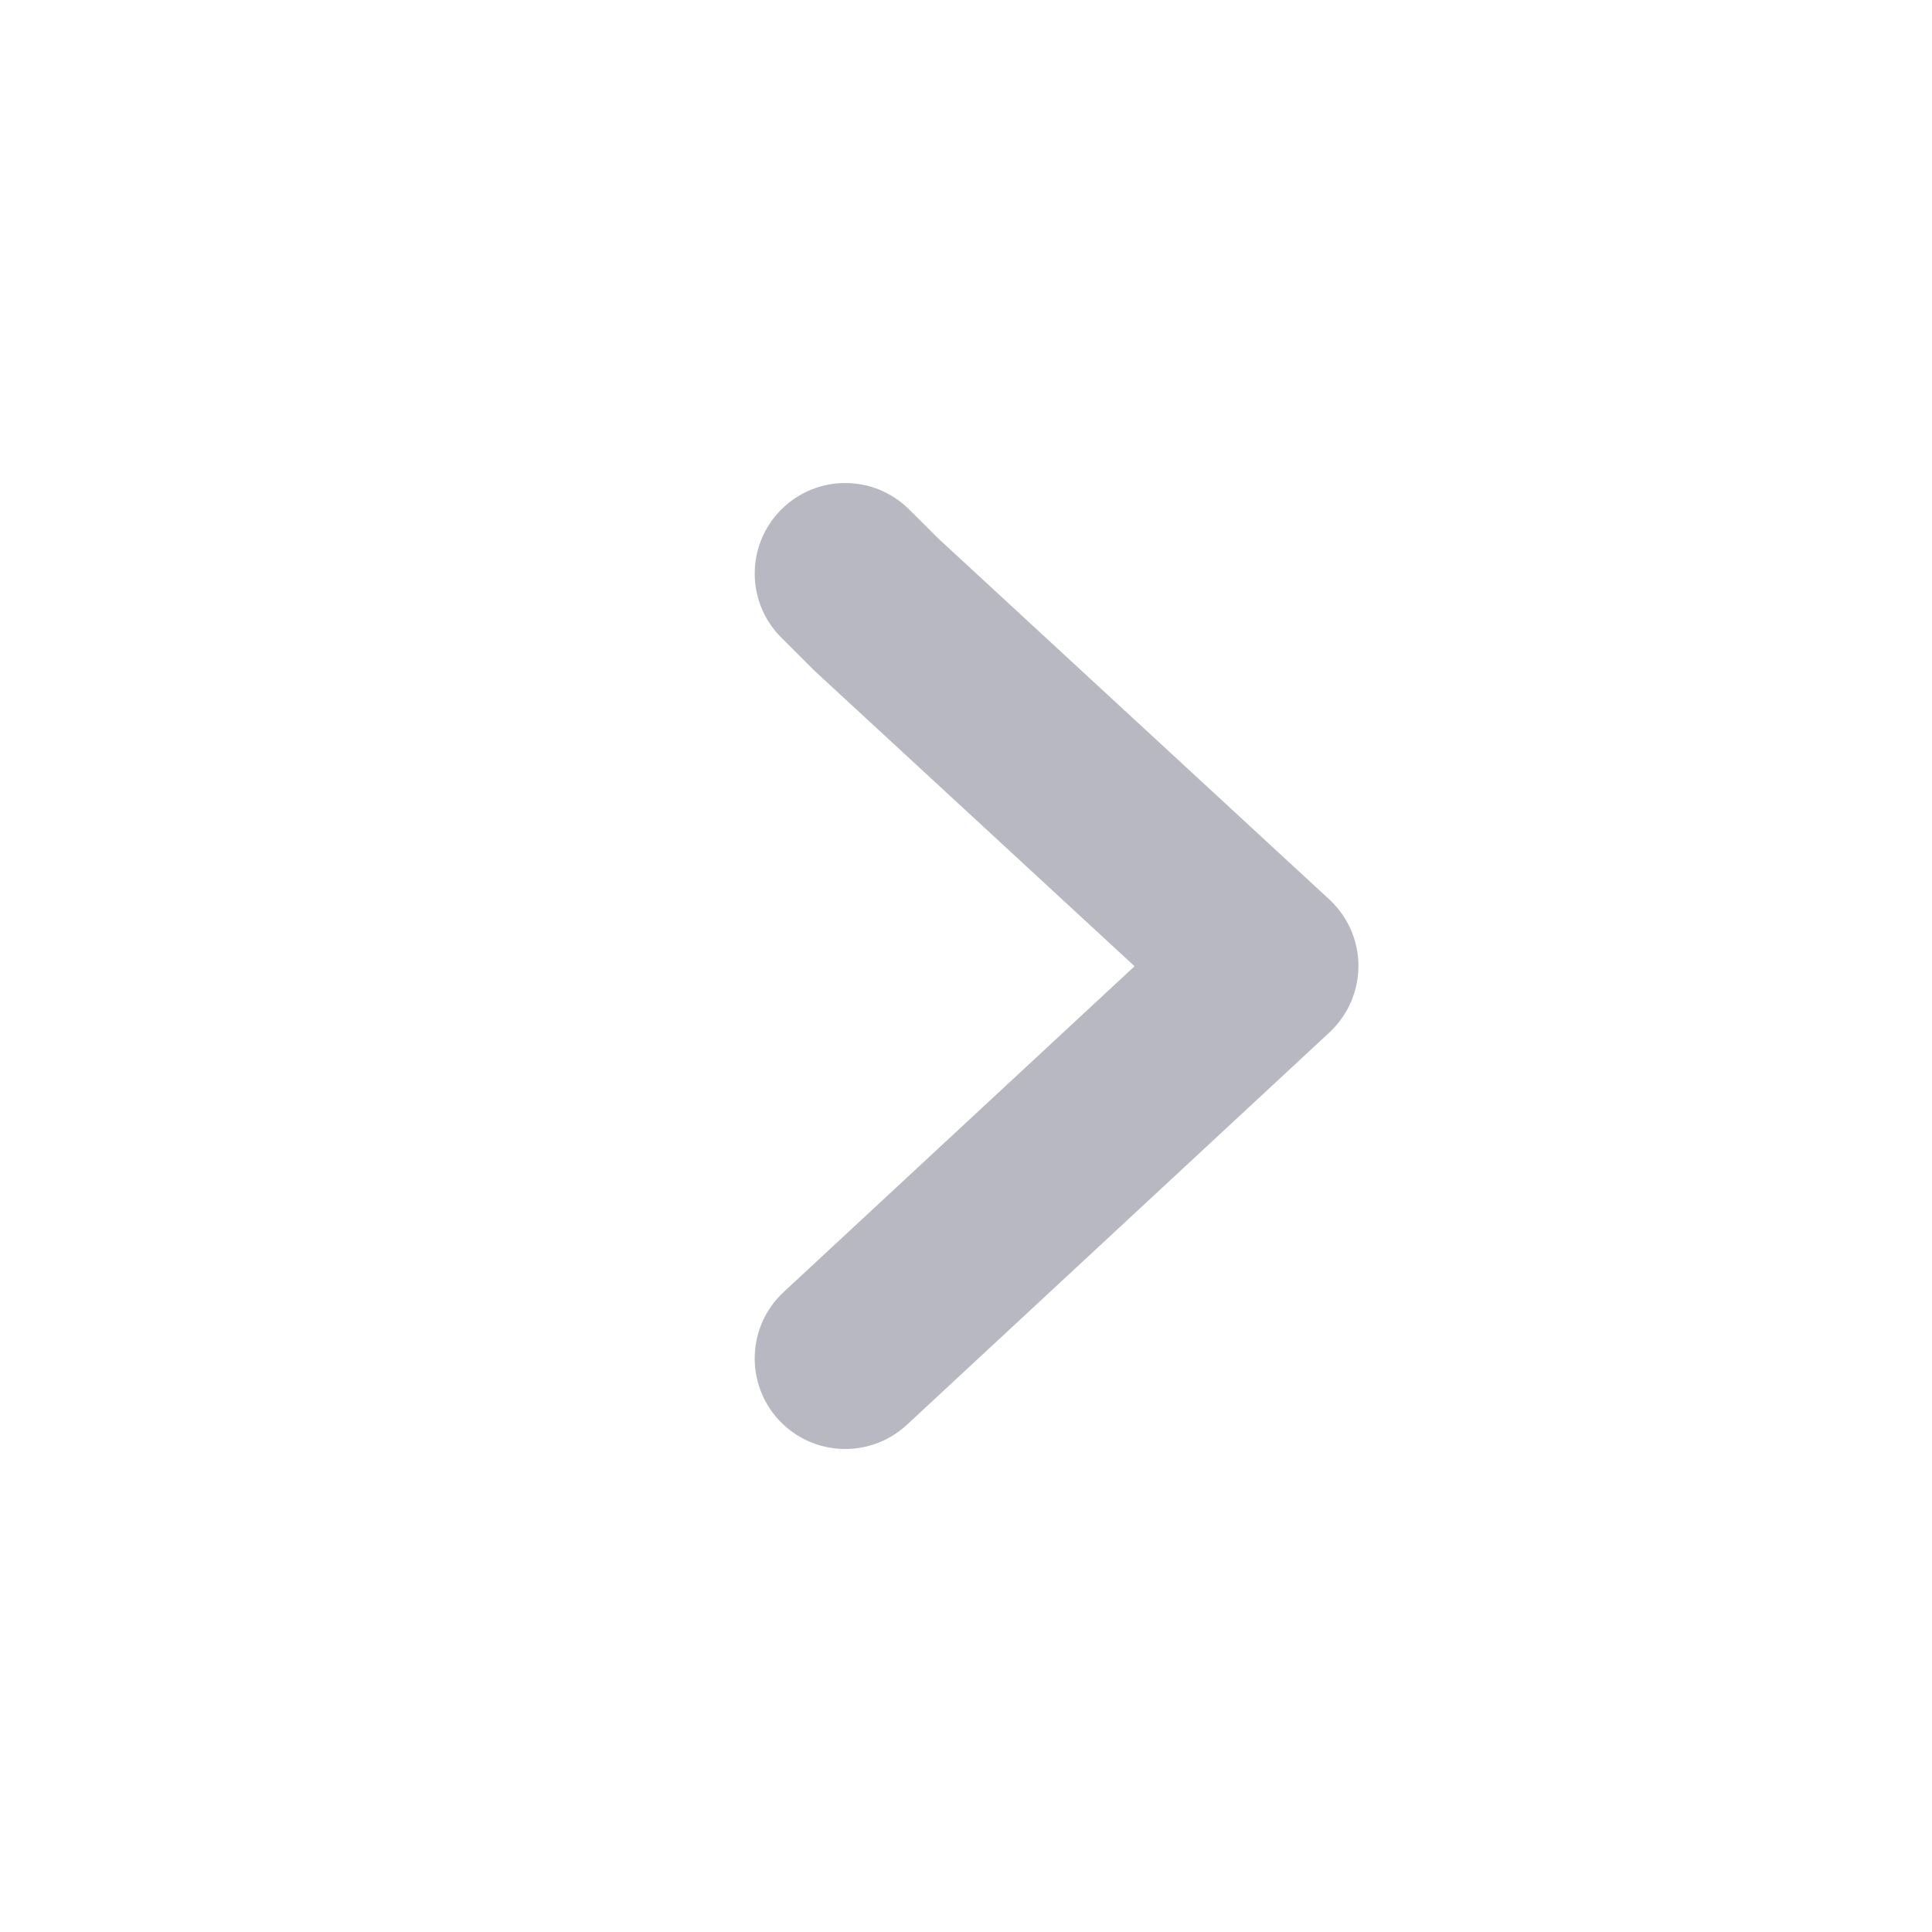
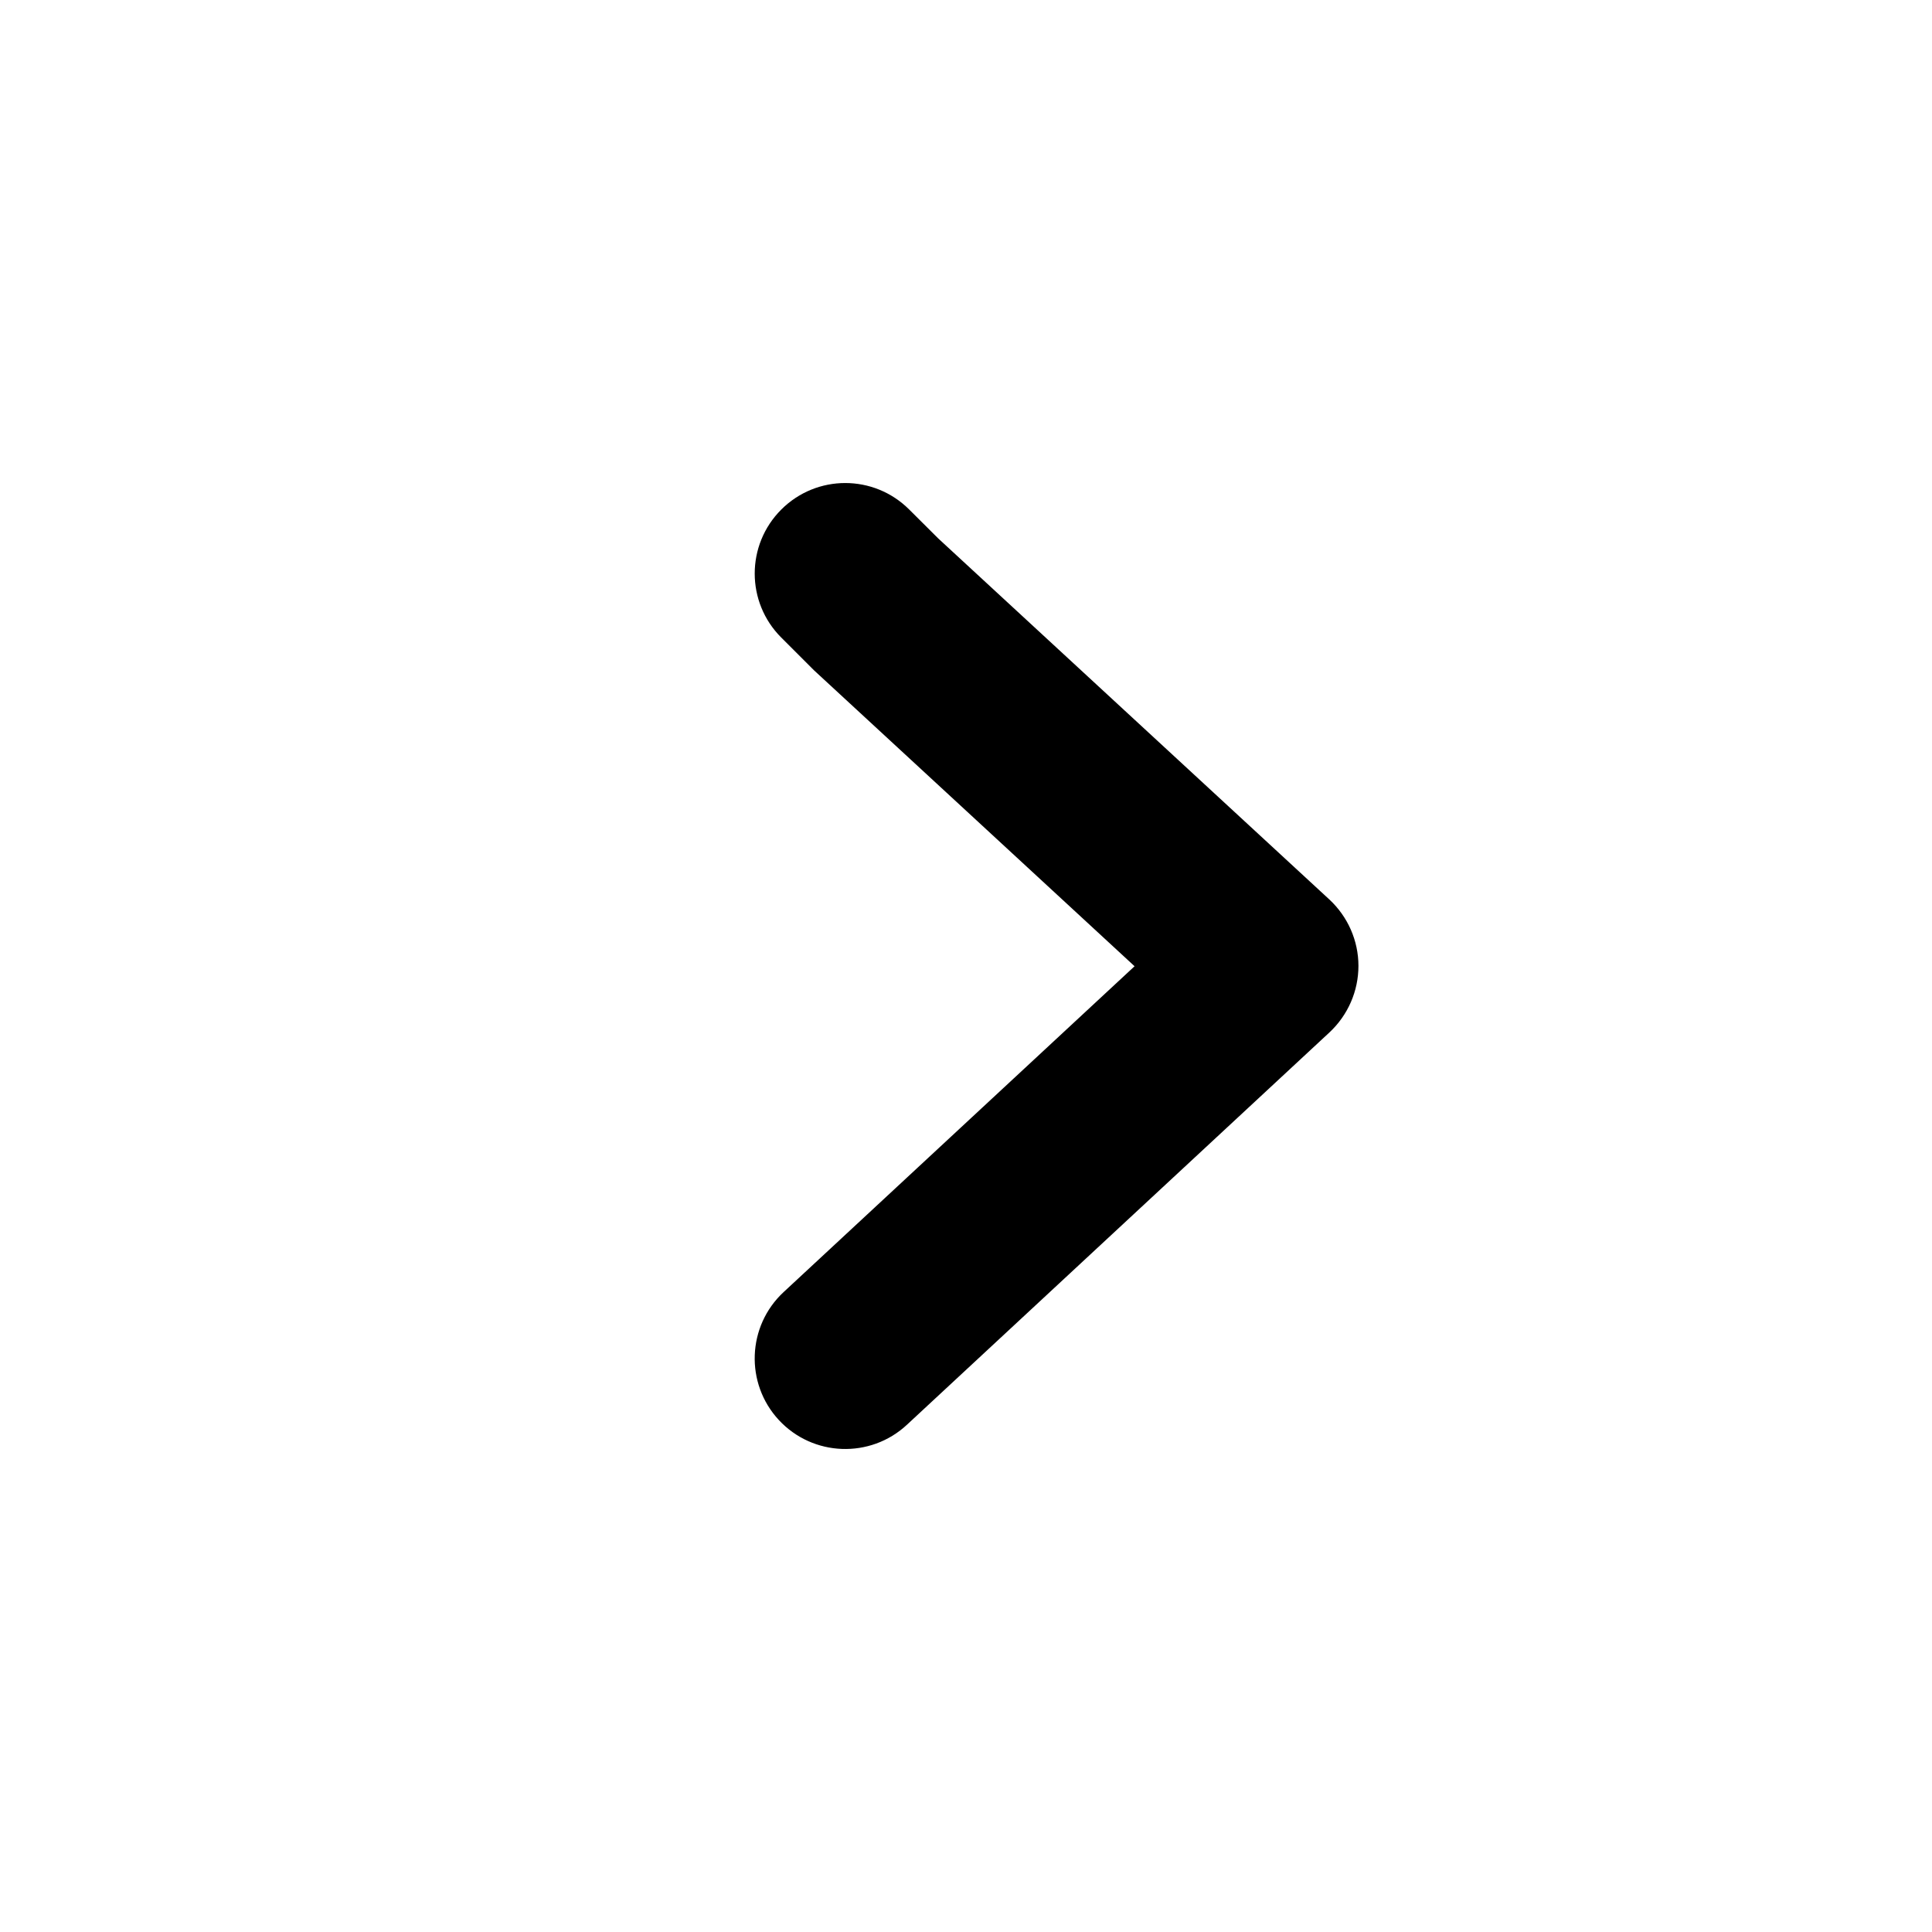
- <svg xmlns="http://www.w3.org/2000/svg" viewBox="0 0 16 16" fill="none">
-   <path fill-rule="evenodd" clip-rule="evenodd" d="M6.45 11.76C6.169 11.457 6.186 10.982 6.49 10.7L9.396 8.002L6.741 5.551C6.734 5.544 6.727 5.537 6.72 5.53L6.47 5.28C6.177 4.987 6.177 4.513 6.47 4.22C6.763 3.927 7.237 3.927 7.53 4.22L7.77 4.459L11.009 7.449C11.162 7.591 11.25 7.79 11.25 7.999C11.25 8.208 11.163 8.407 11.01 8.55L7.51 11.8C7.207 12.081 6.732 12.064 6.45 11.76Z" fill="#B7B8C2" />
+ <svg xmlns="http://www.w3.org/2000/svg" width="16" height="16" viewBox="0 0 16 16" fill="currentColor">
+   <path fill-rule="evenodd" clip-rule="evenodd" d="M6.45 11.76C6.169 11.457 6.186 10.982 6.49 10.7L9.396 8.002L6.741 5.551C6.734 5.544 6.727 5.537 6.72 5.53L6.47 5.28C6.177 4.987 6.177 4.513 6.47 4.22C6.763 3.927 7.237 3.927 7.53 4.22L7.77 4.459L11.009 7.449C11.162 7.591 11.25 7.79 11.25 7.999C11.25 8.208 11.163 8.407 11.01 8.55L7.51 11.8C7.207 12.081 6.732 12.064 6.45 11.76Z" />
</svg>
